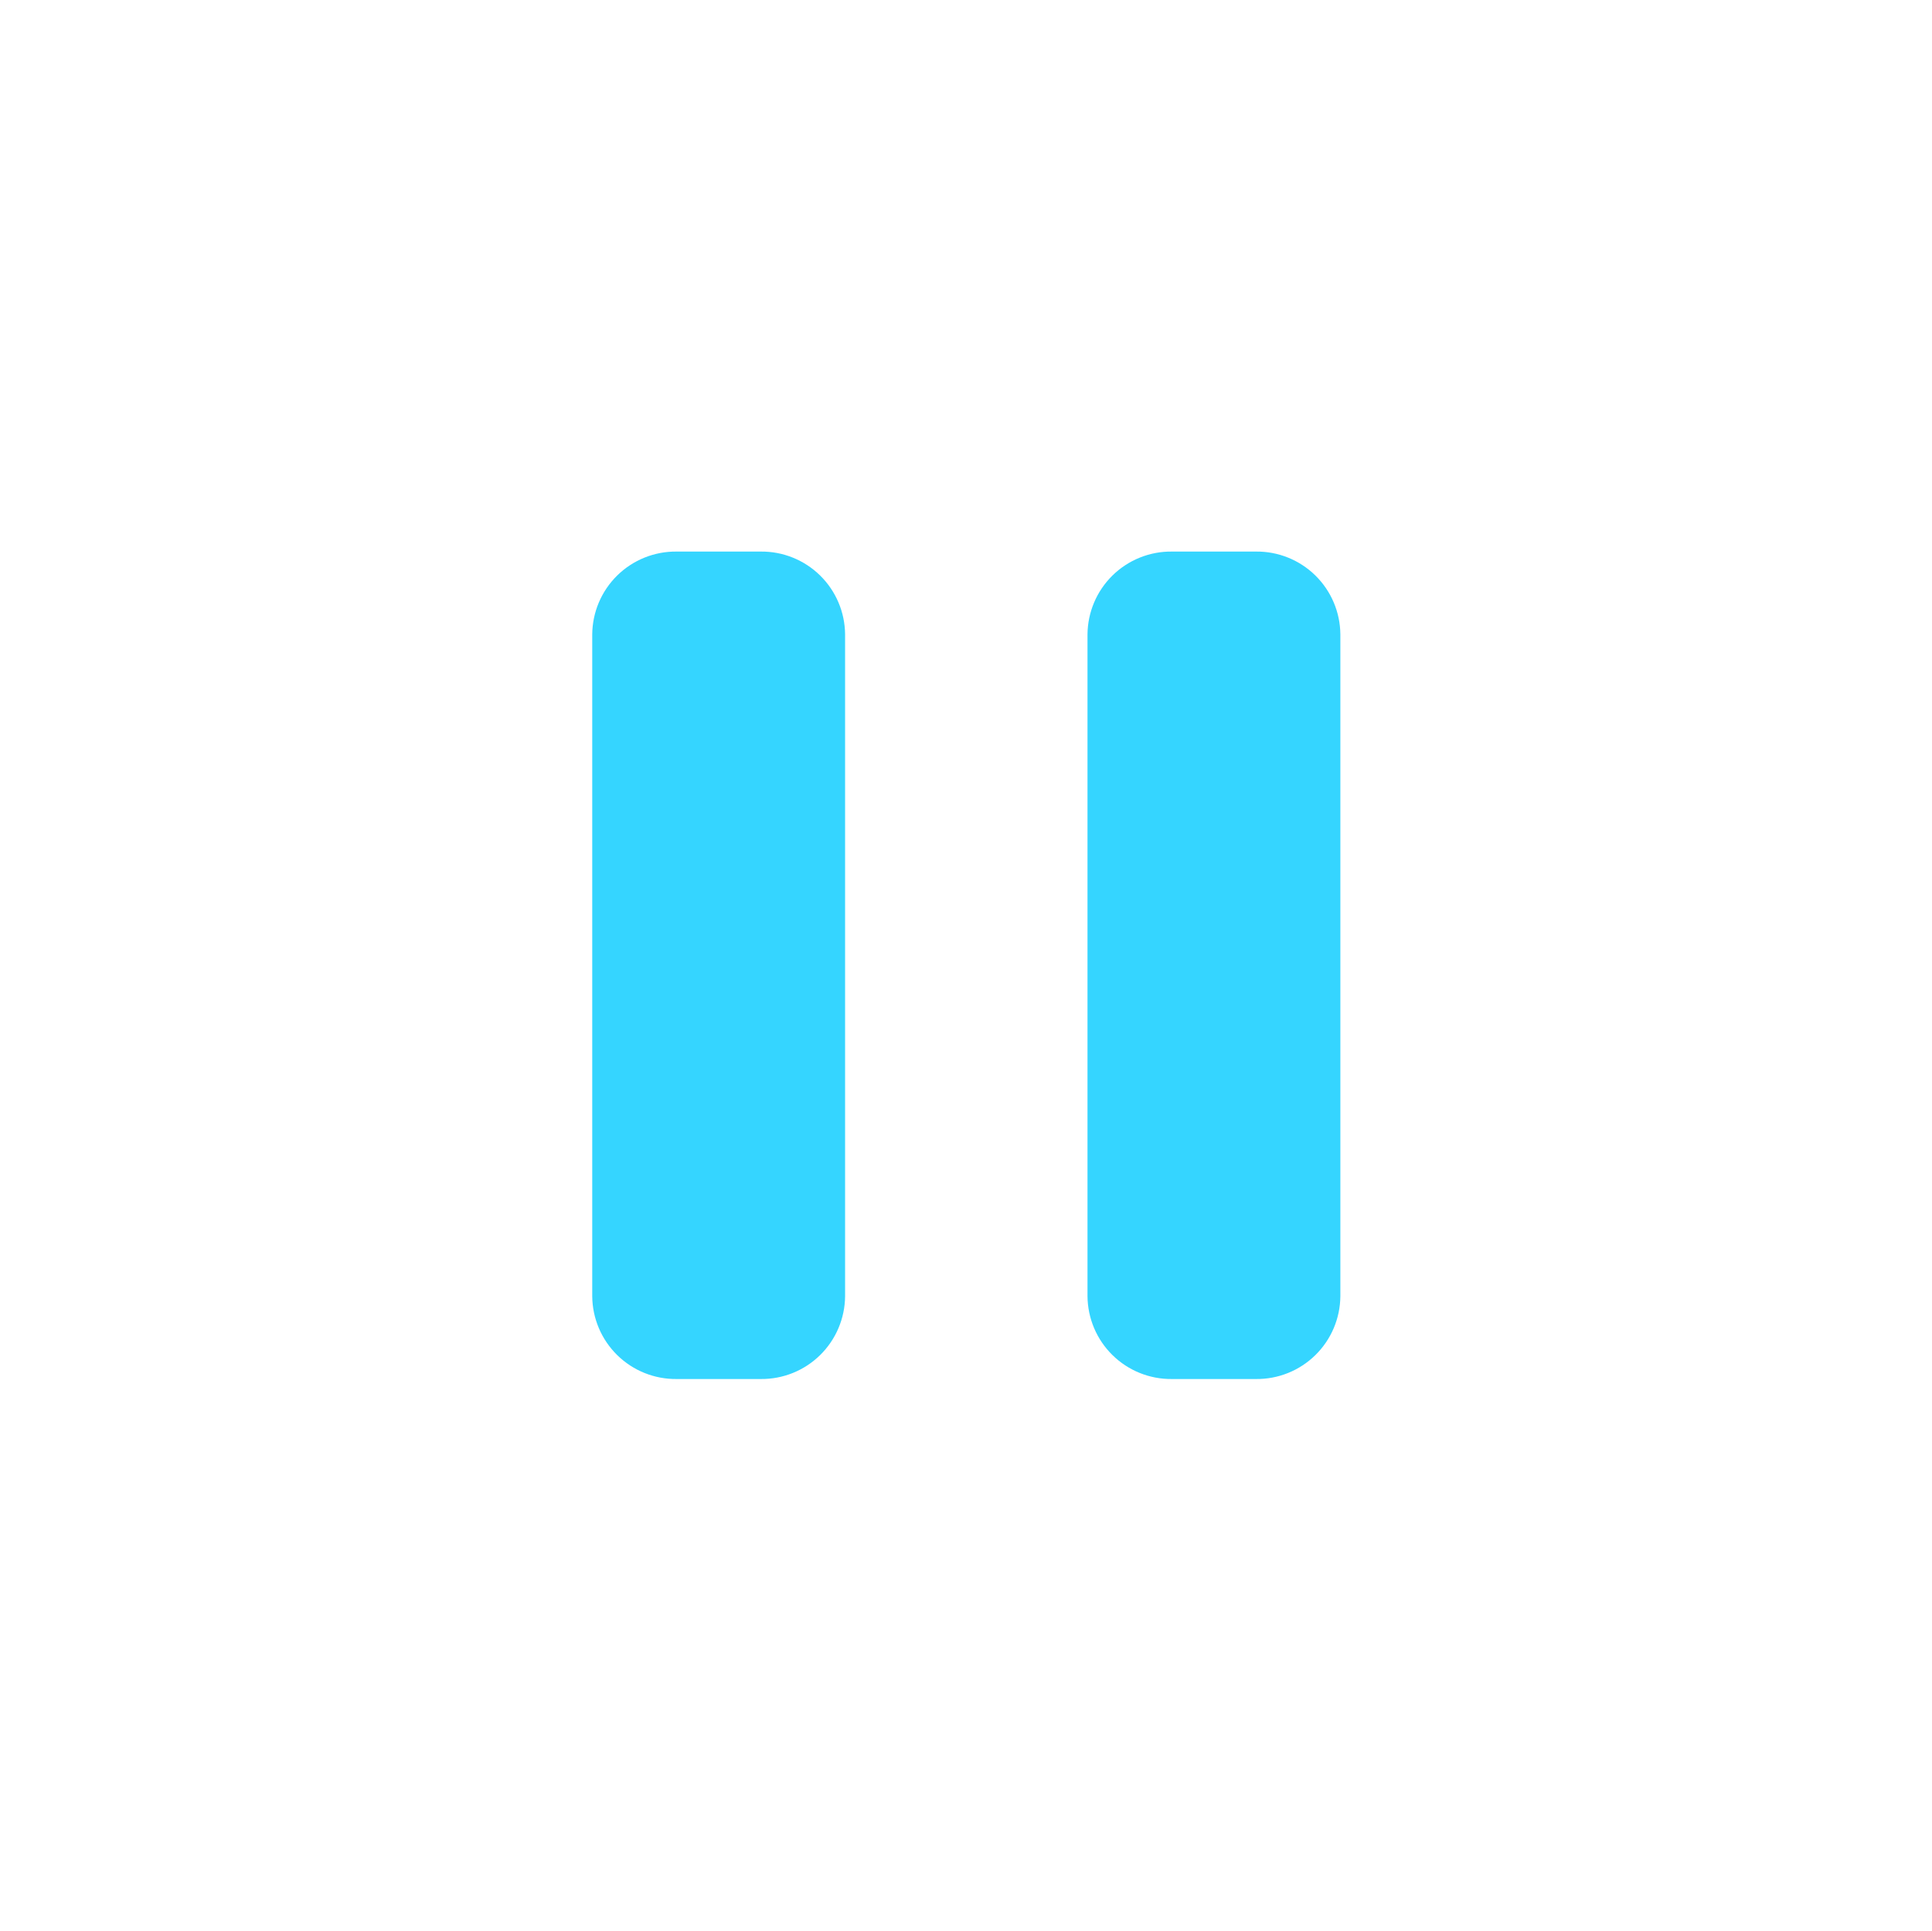
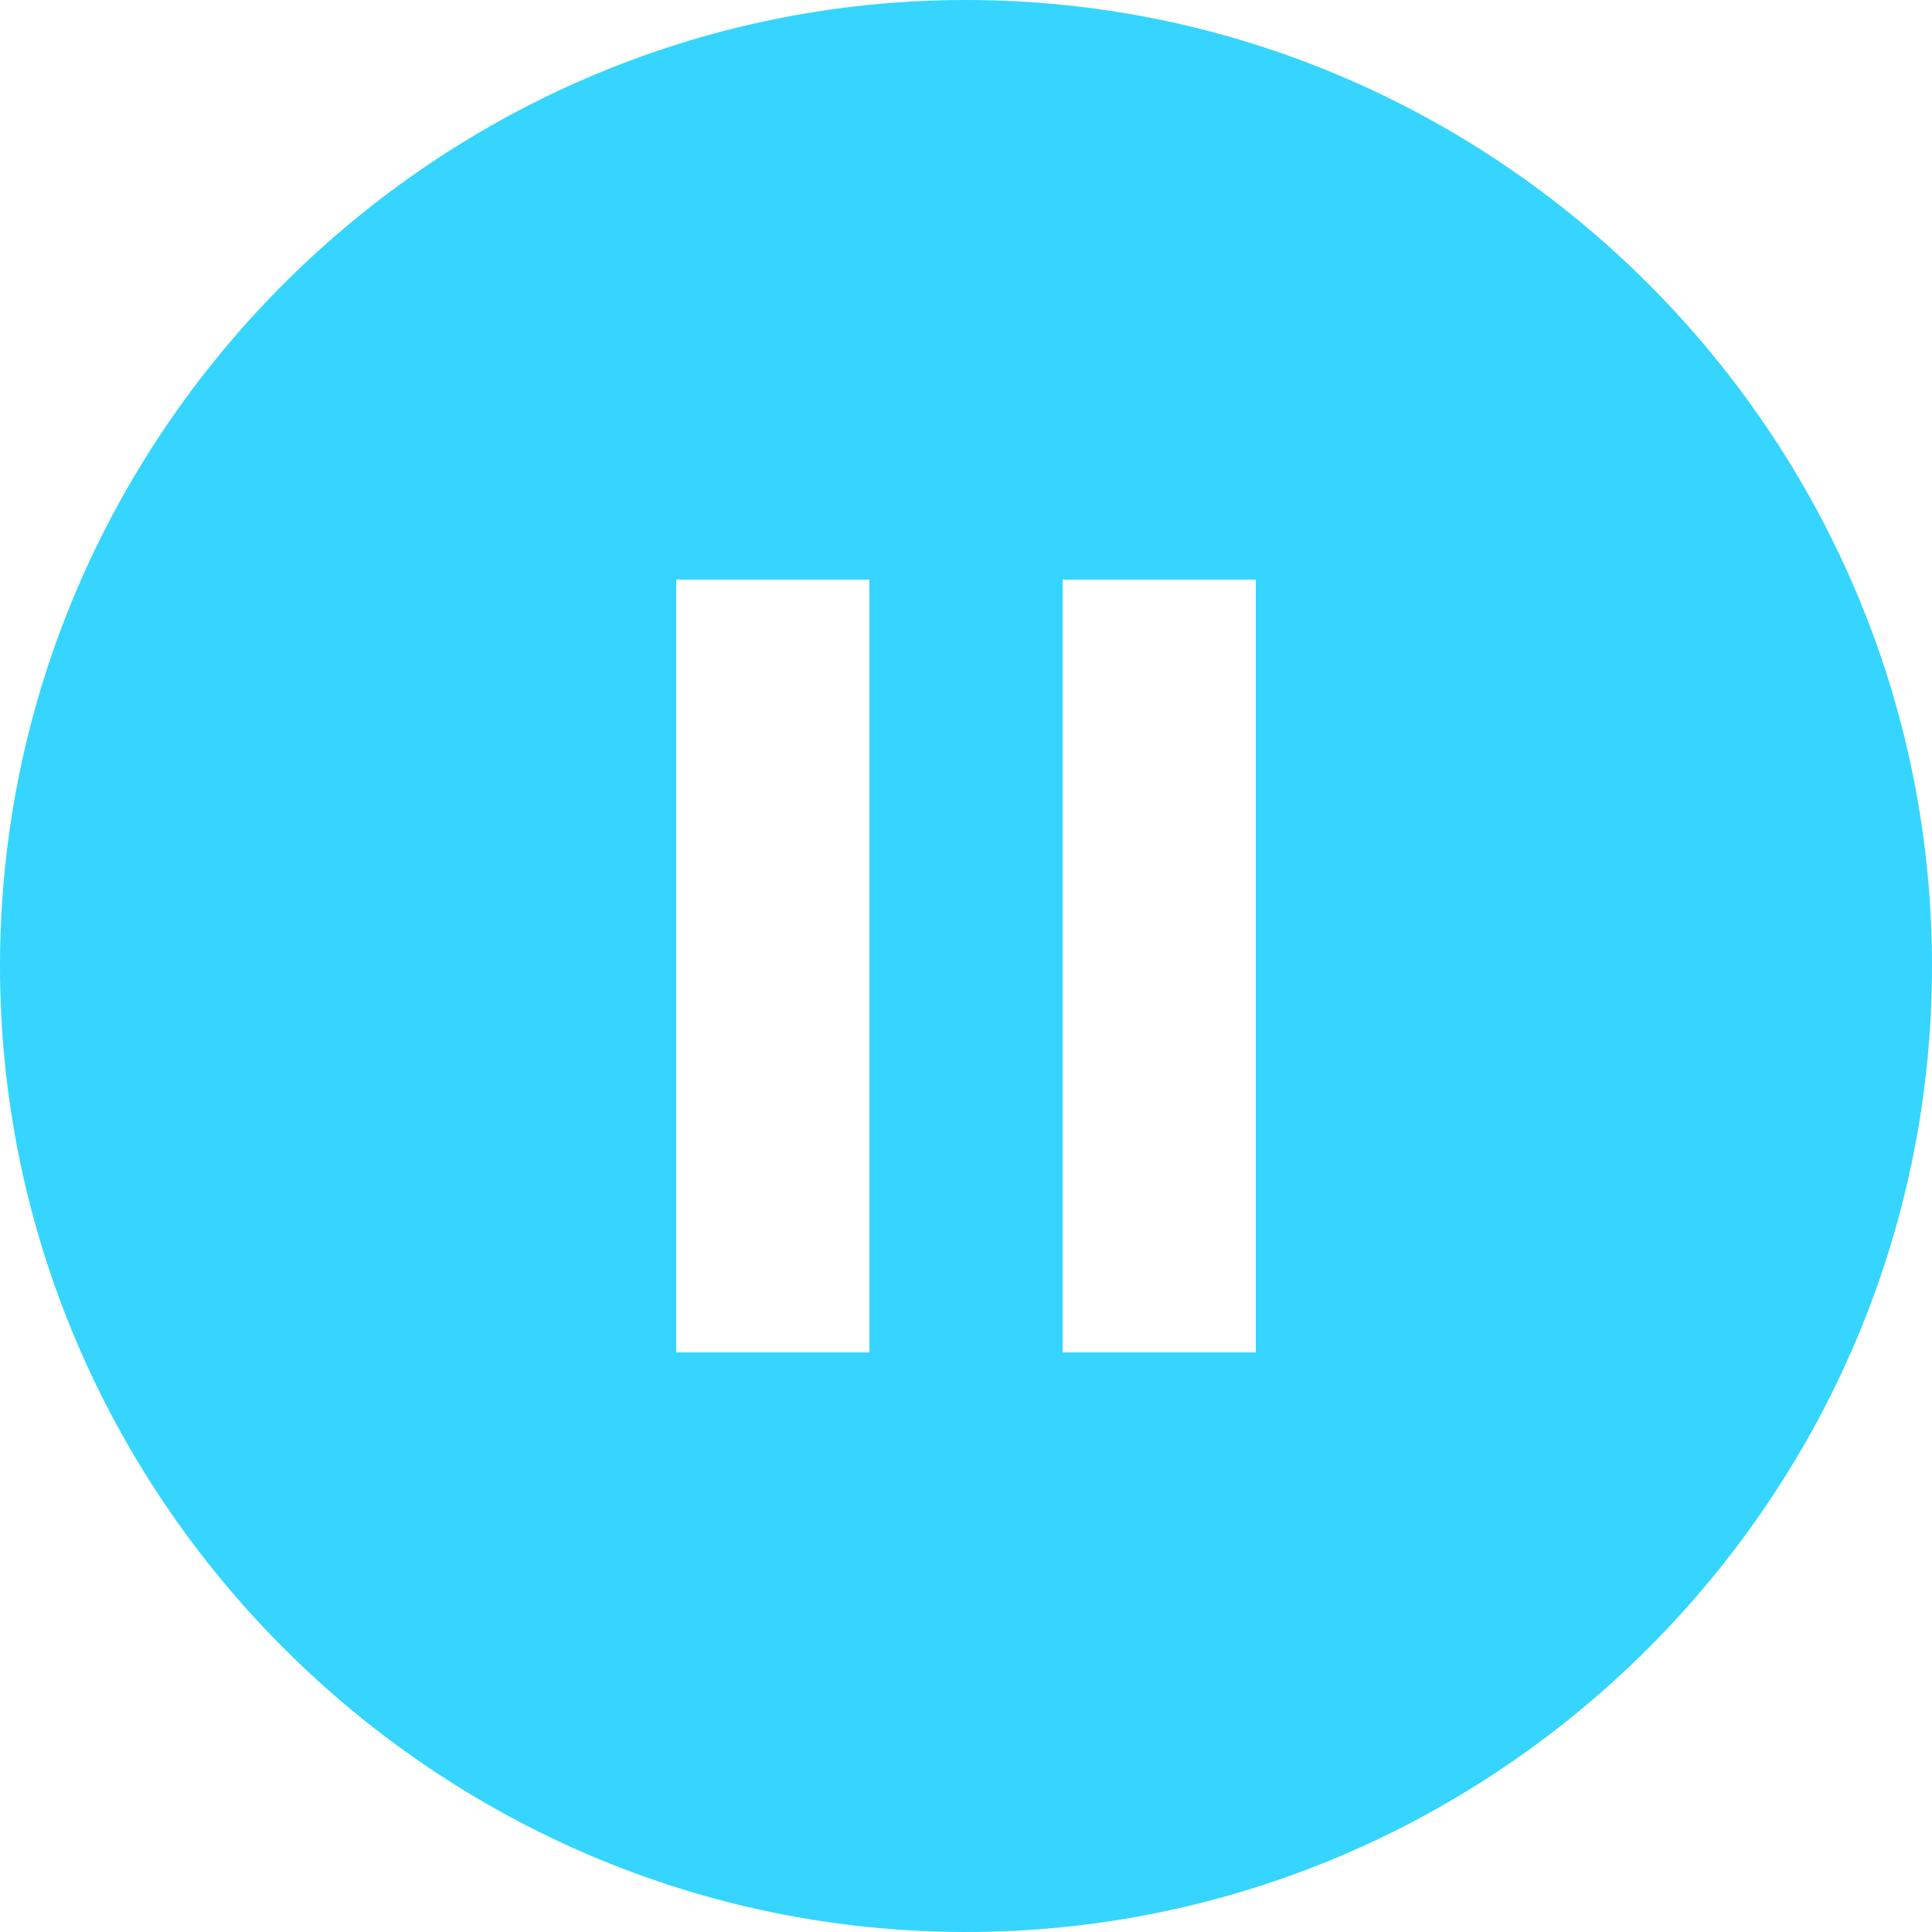
- <svg xmlns="http://www.w3.org/2000/svg" width="98.03" height="97.97" viewBox="0 0 98.03 97.97">
-   <defs>
-     <style>
-       .cls-1 {
-         fill: #35d5ff;
-         fill-rule: evenodd;
-       }
-     </style>
-   </defs>
-   <path id="pause" class="cls-1" d="M2365.99,2534a48.99,48.99,0,1,1-49.01,48.99A49.009,49.009,0,0,1,2365.99,2534Zm-18.97,65.78a4.236,4.236,0,0,0,4.28,4.2h4.27a4.236,4.236,0,0,0,4.28-4.2v-33.59a4.236,4.236,0,0,0-4.28-4.2h-4.27a4.236,4.236,0,0,0-4.28,4.2v33.59Zm18.97-65.78a48.99,48.99,0,1,1-49.01,48.99A49.009,49.009,0,0,1,2365.99,2534Zm6.16,65.78a4.236,4.236,0,0,0,4.28,4.2h4.27a4.236,4.236,0,0,0,4.28-4.2v-33.59a4.236,4.236,0,0,0-4.28-4.2h-4.27a4.236,4.236,0,0,0-4.28,4.2v33.59Z" transform="translate(-2316.97 -2534)" />
+ <svg xmlns="http://www.w3.org/2000/svg" version="1.1" id="Capa_1" x="0px" y="0px" width="512px" height="512px" viewBox="0 0 510 510" style="enable-background:new 0 0 510 510;" xml:space="preserve">
+   <g>
+     <g id="pause-circle-fill">
+       <path d="M255,0C114.75,0,0,114.75,0,255s114.75,255,255,255s255-114.75,255-255S395.25,0,255,0z M229.5,357h-51V153h51V357z     M331.5,357h-51V153h51V357z" fill="#35d5ff" />
+     </g>
+   </g>
+   <g>
+ </g>
+   <g>
+ </g>
+   <g>
+ </g>
+   <g>
+ </g>
+   <g>
+ </g>
+   <g>
+ </g>
+   <g>
+ </g>
+   <g>
+ </g>
+   <g>
+ </g>
+   <g>
+ </g>
+   <g>
+ </g>
+   <g>
+ </g>
+   <g>
+ </g>
+   <g>
+ </g>
+   <g>
+ </g>
</svg>
